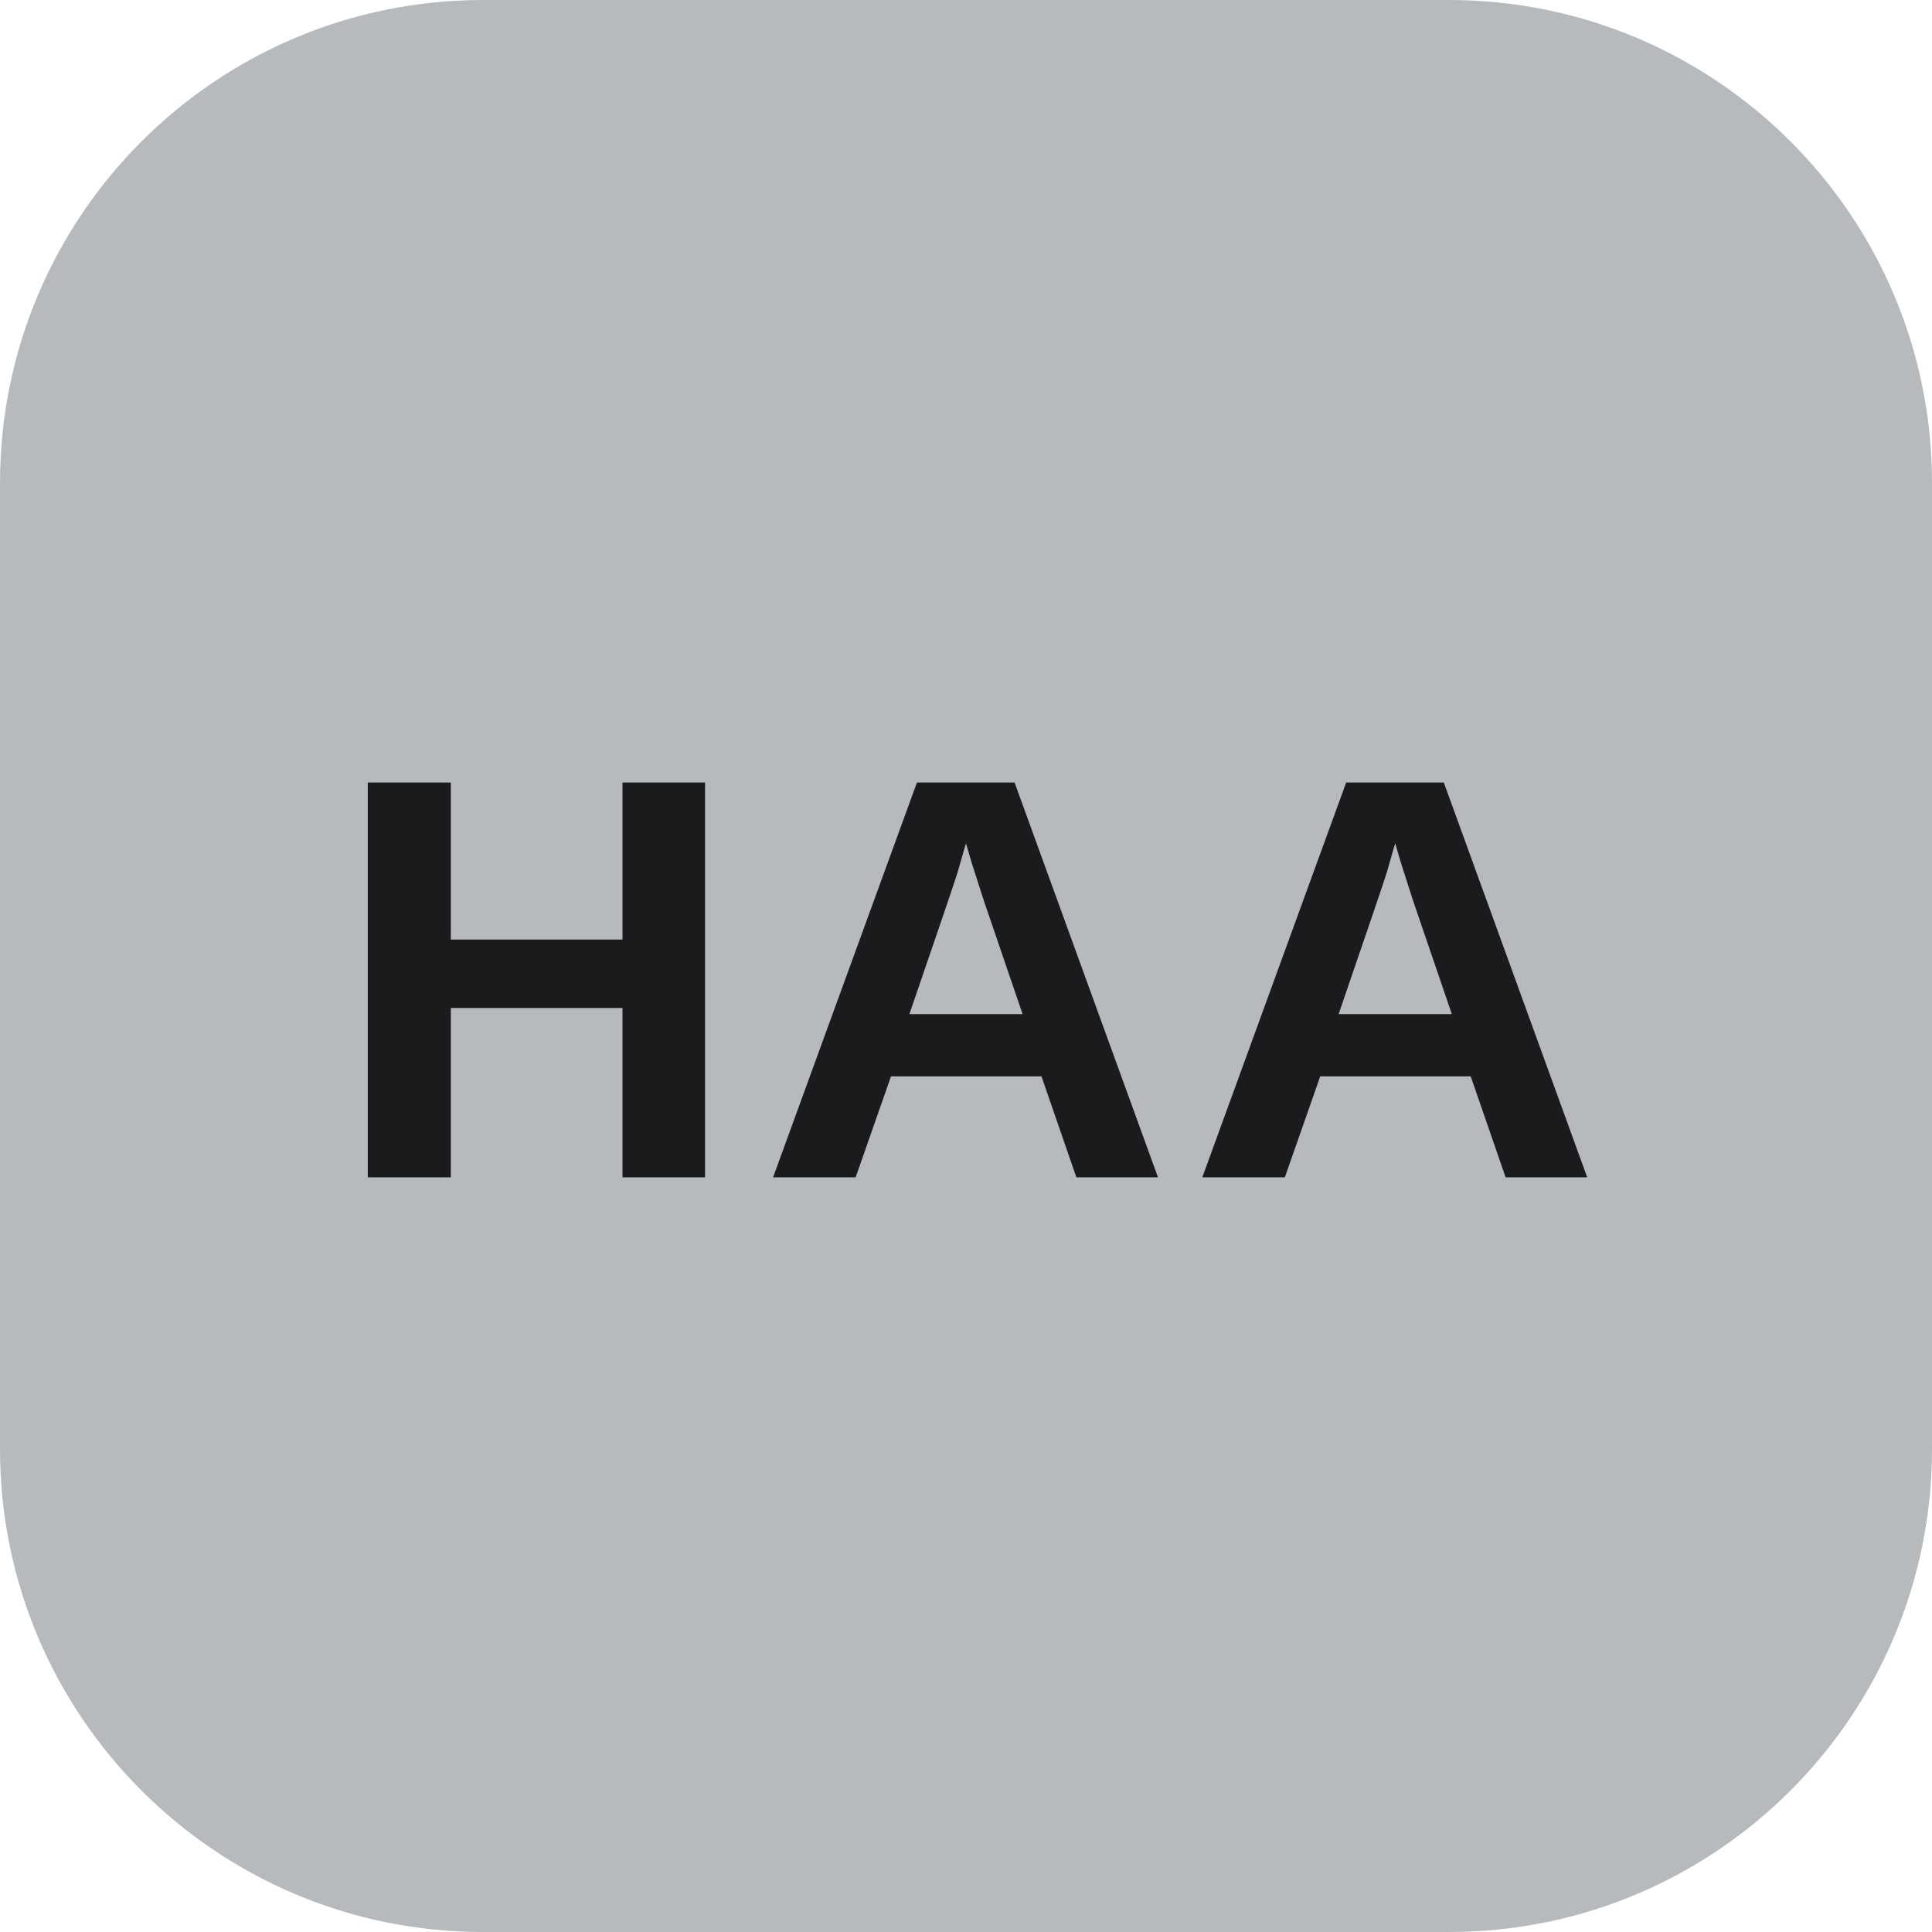
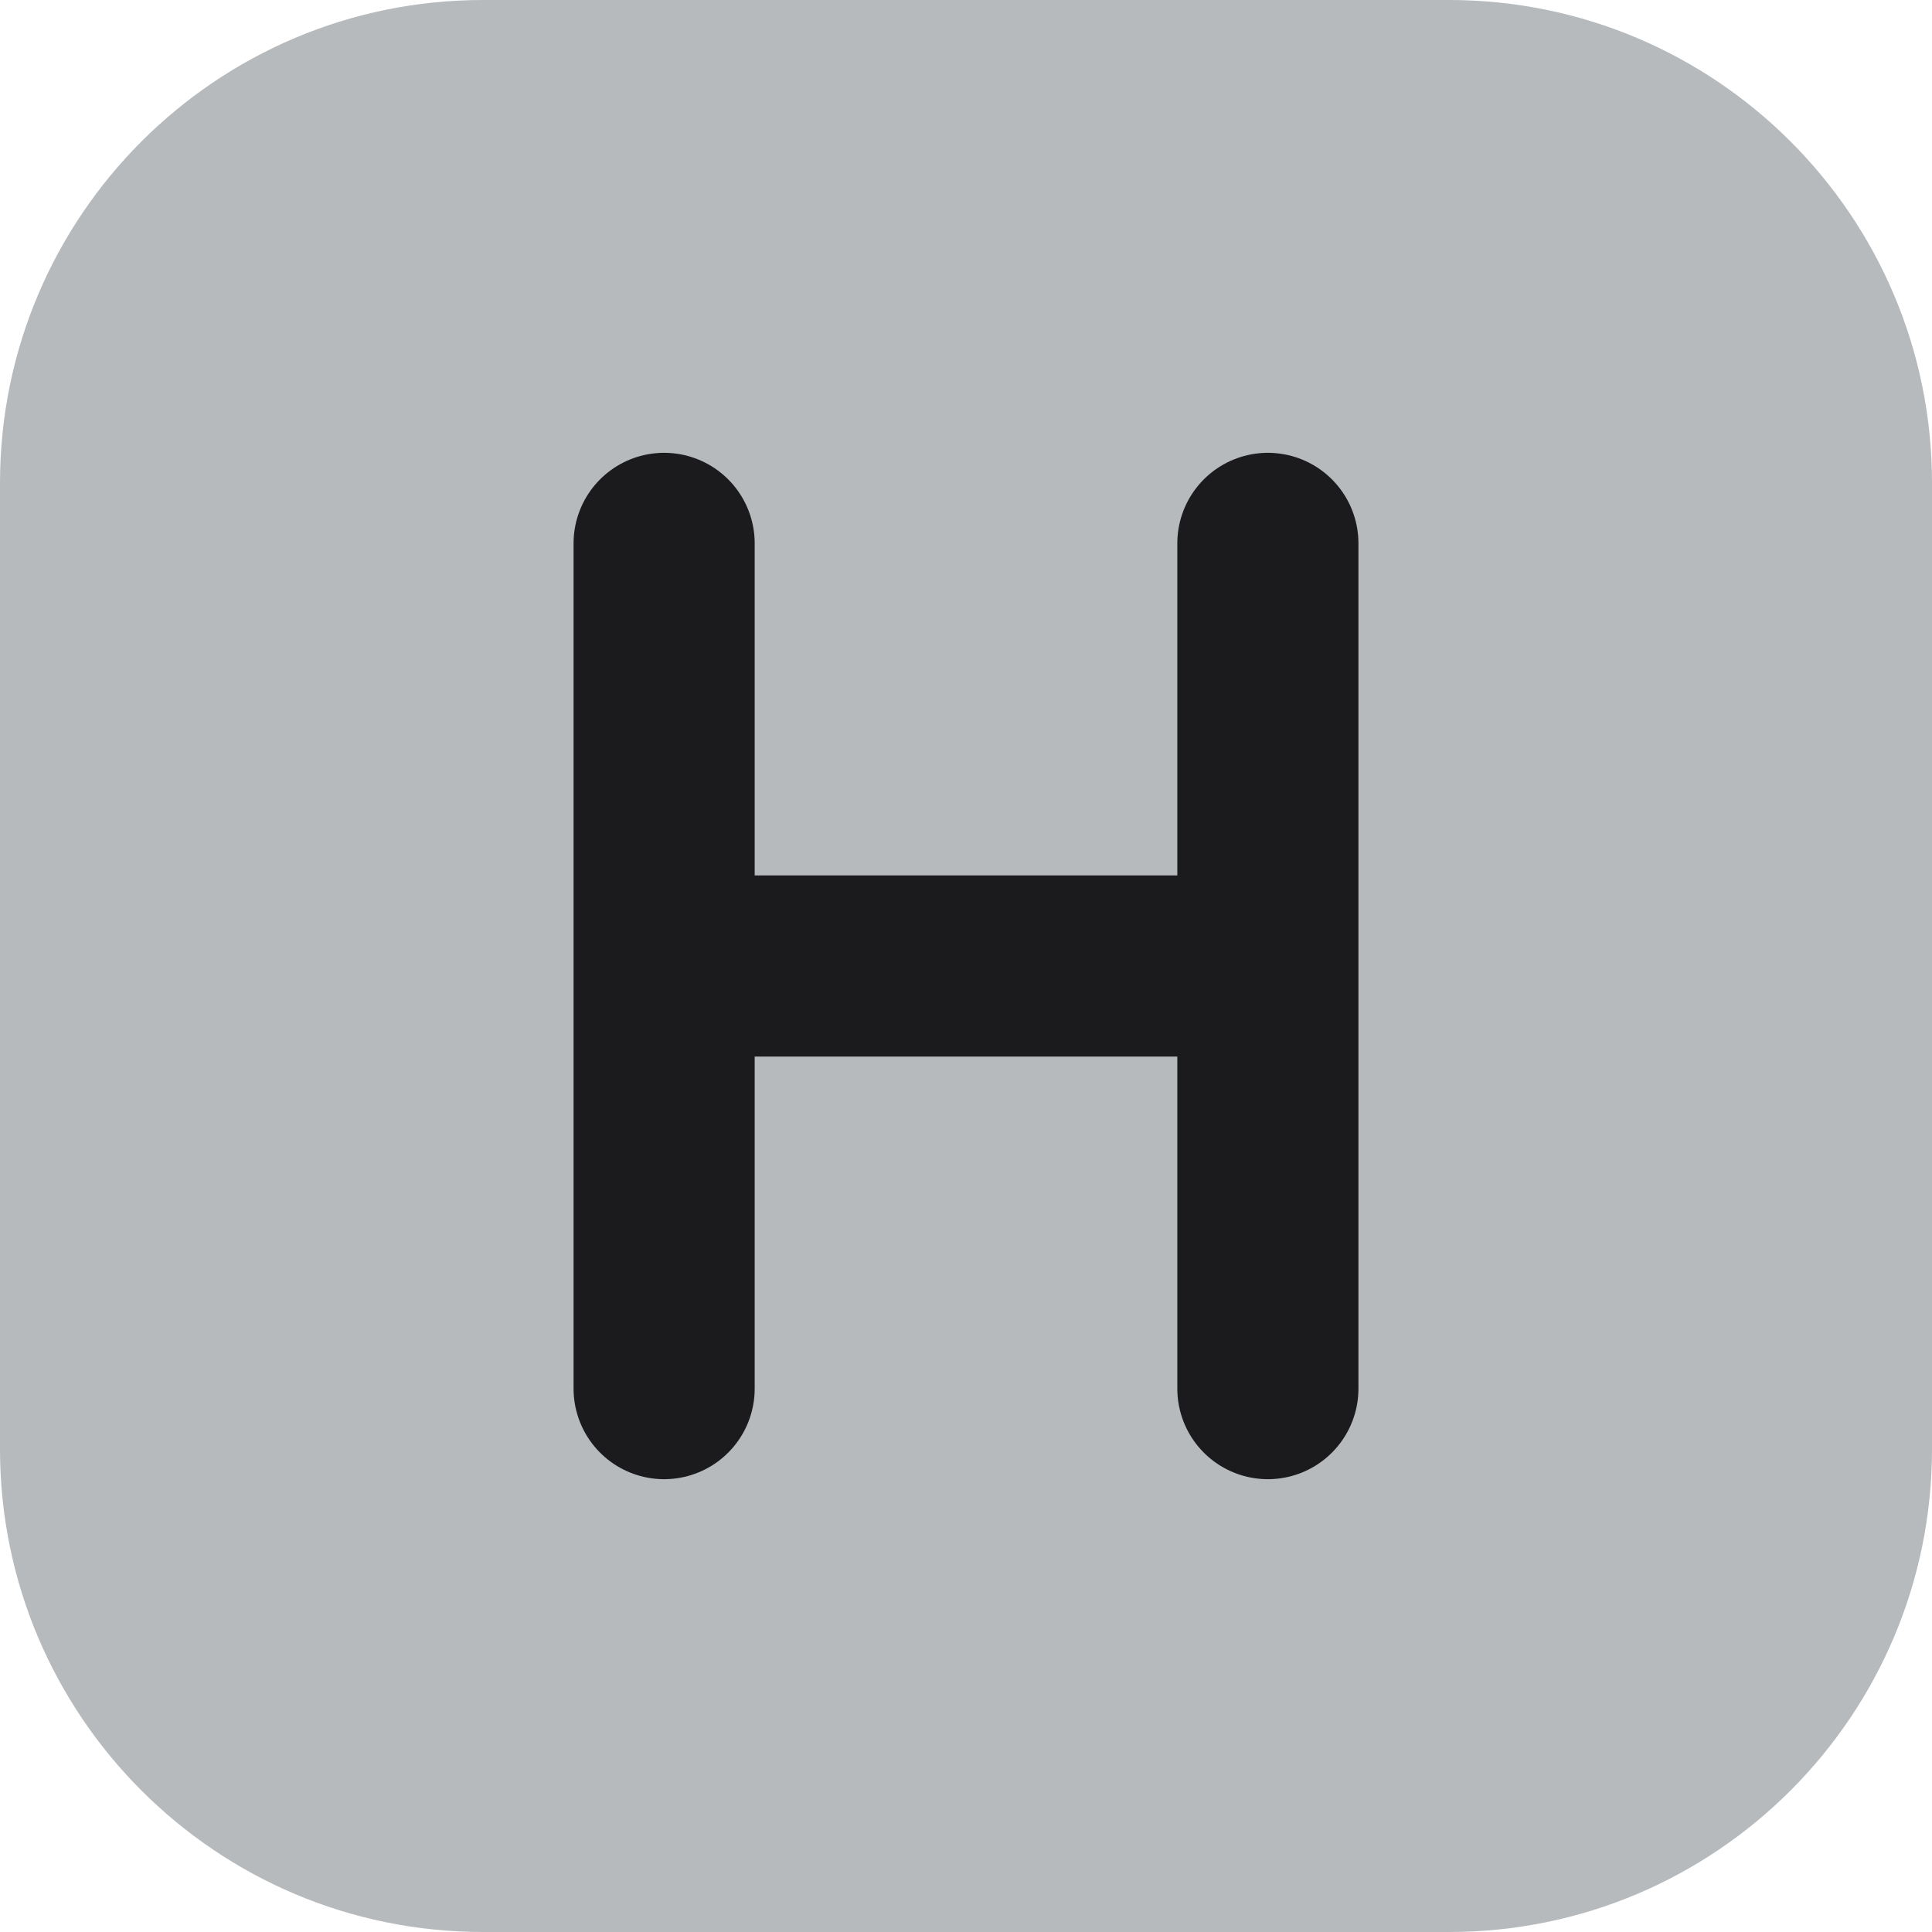
<svg xmlns="http://www.w3.org/2000/svg" viewBox="0 0 64 64">
  <rect width="64" height="64" rx="16" fill="#B6BABD" />
-   <text x="32" y="39" text-anchor="middle" font-family="Arial, Helvetica, sans-serif" font-weight="700" font-size="19" letter-spacing="0.5" fill="#1b1b1d">HAA</text>
+   <path d="M22 18v28M42 18v28M22 32h20" fill="none" stroke="#1b1b1d" stroke-width="6" stroke-linecap="round" stroke-linejoin="round" />
</svg>
